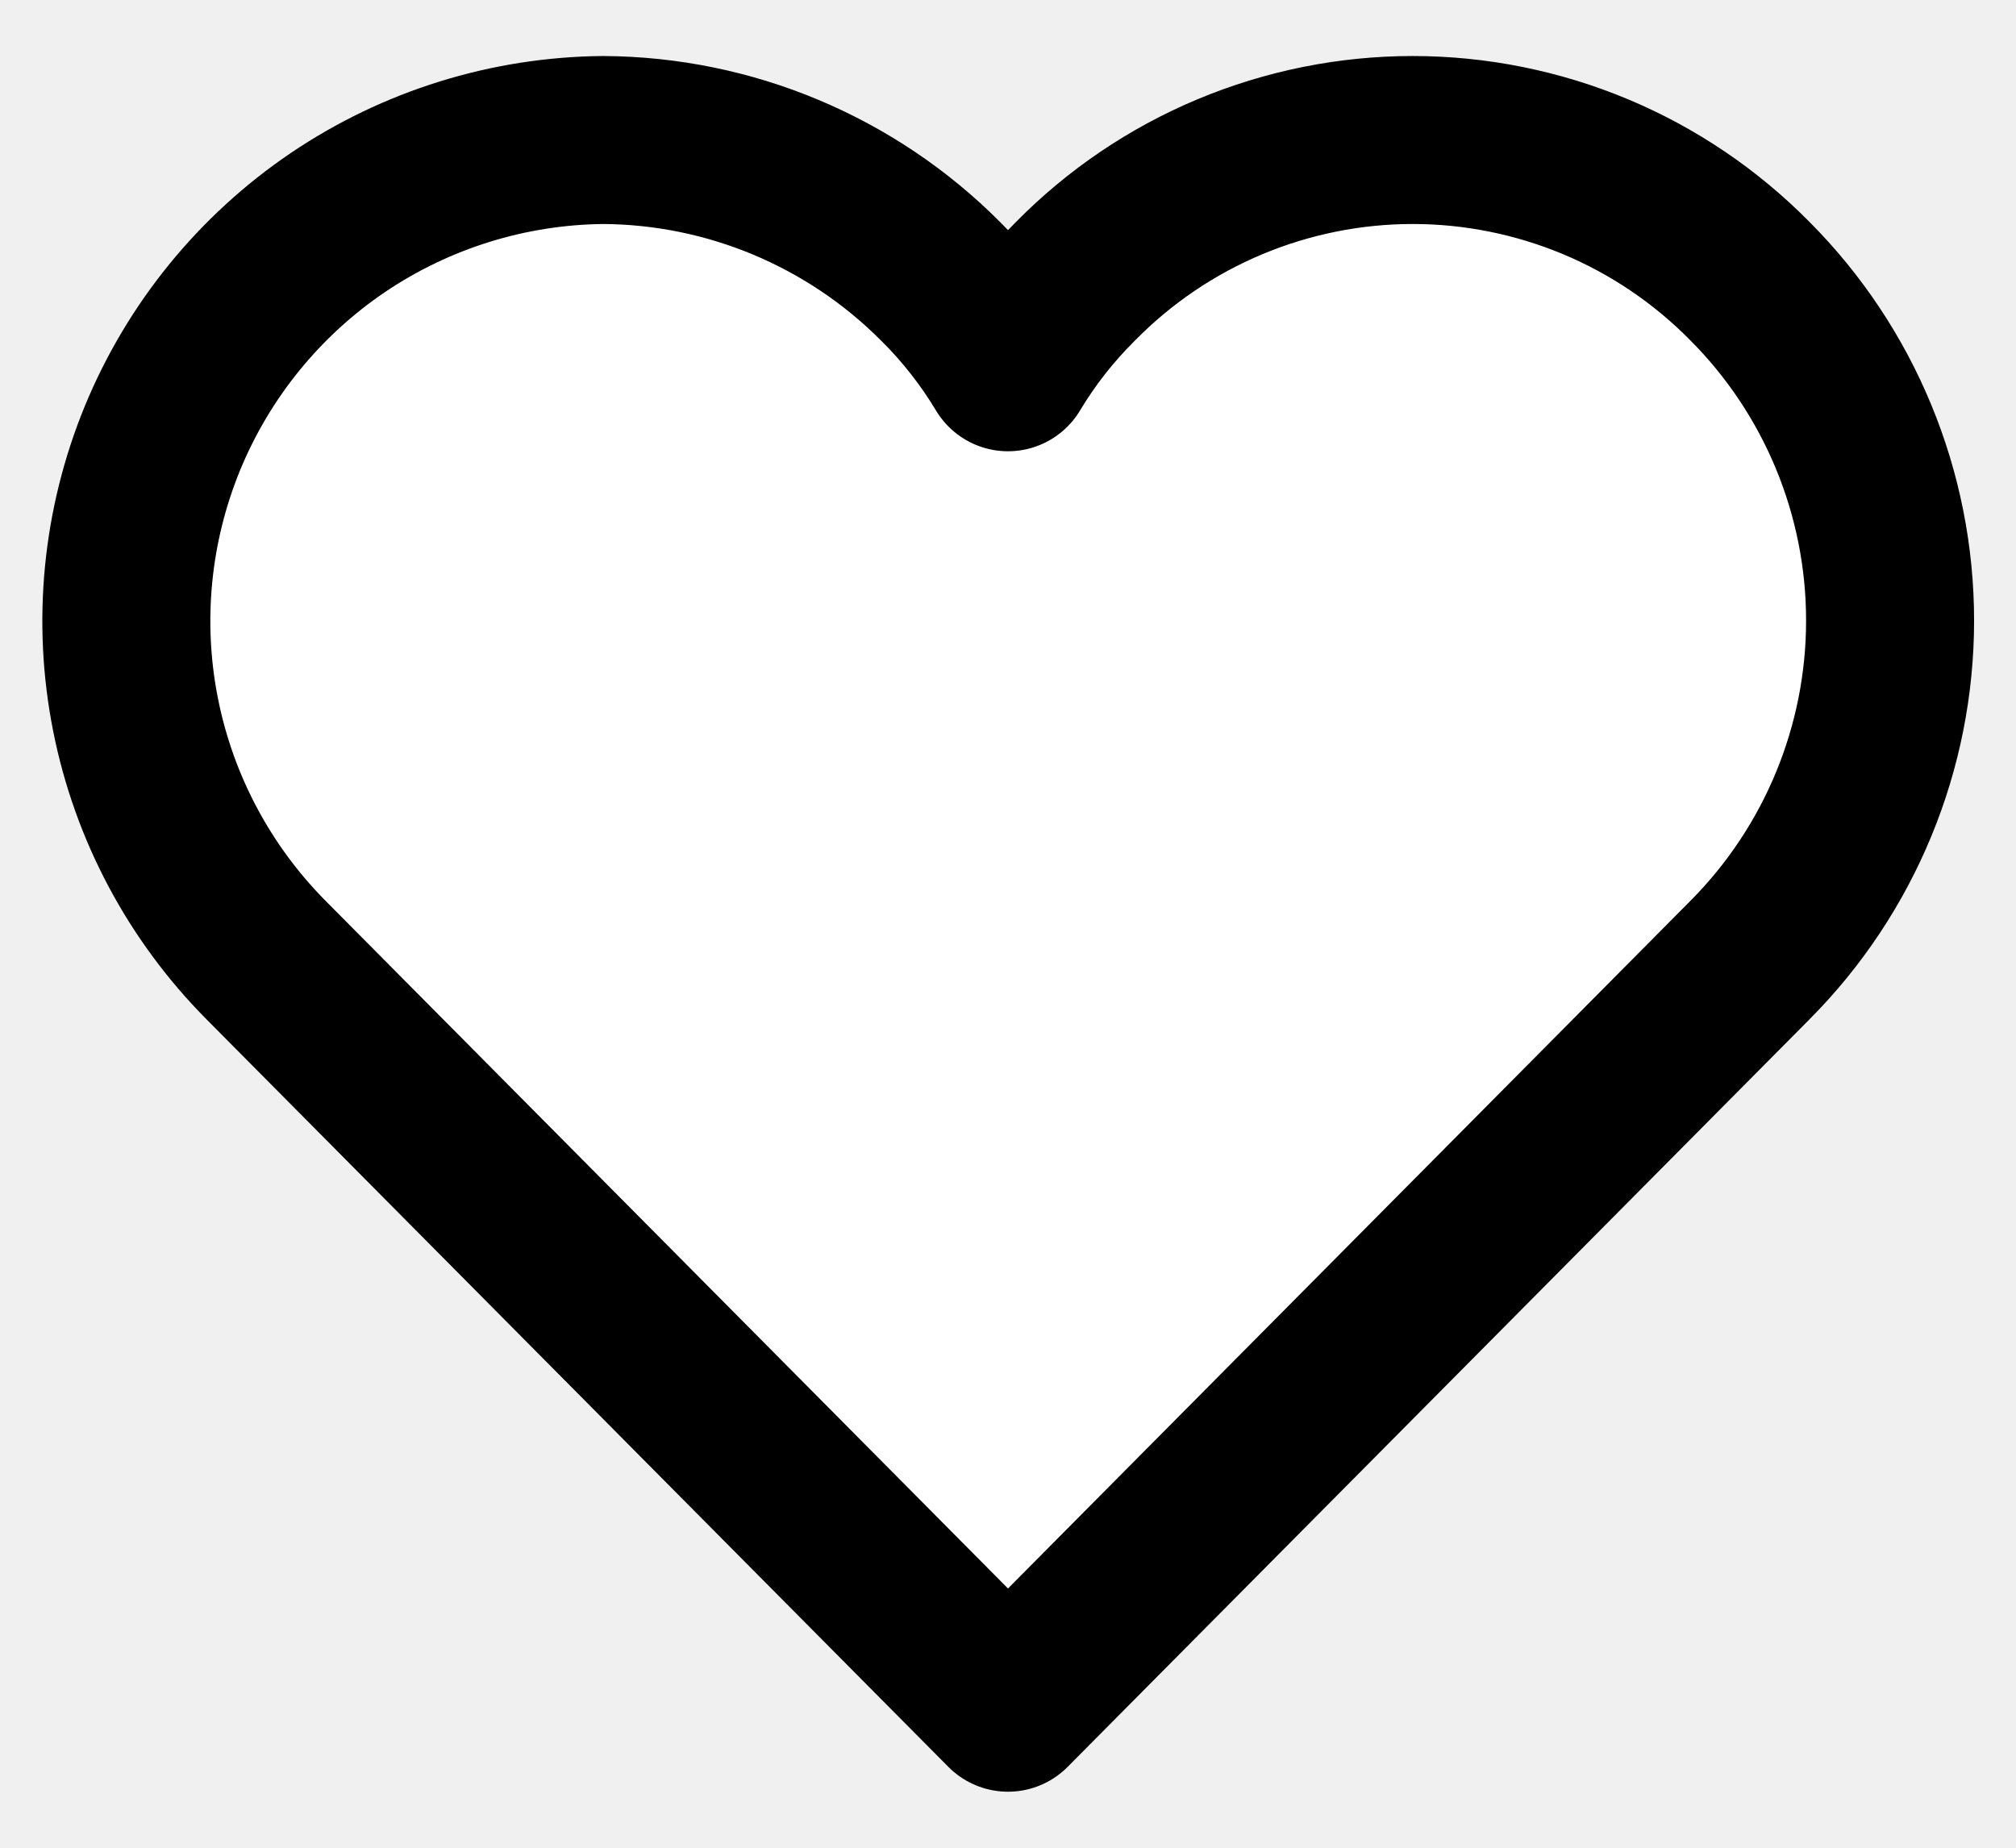
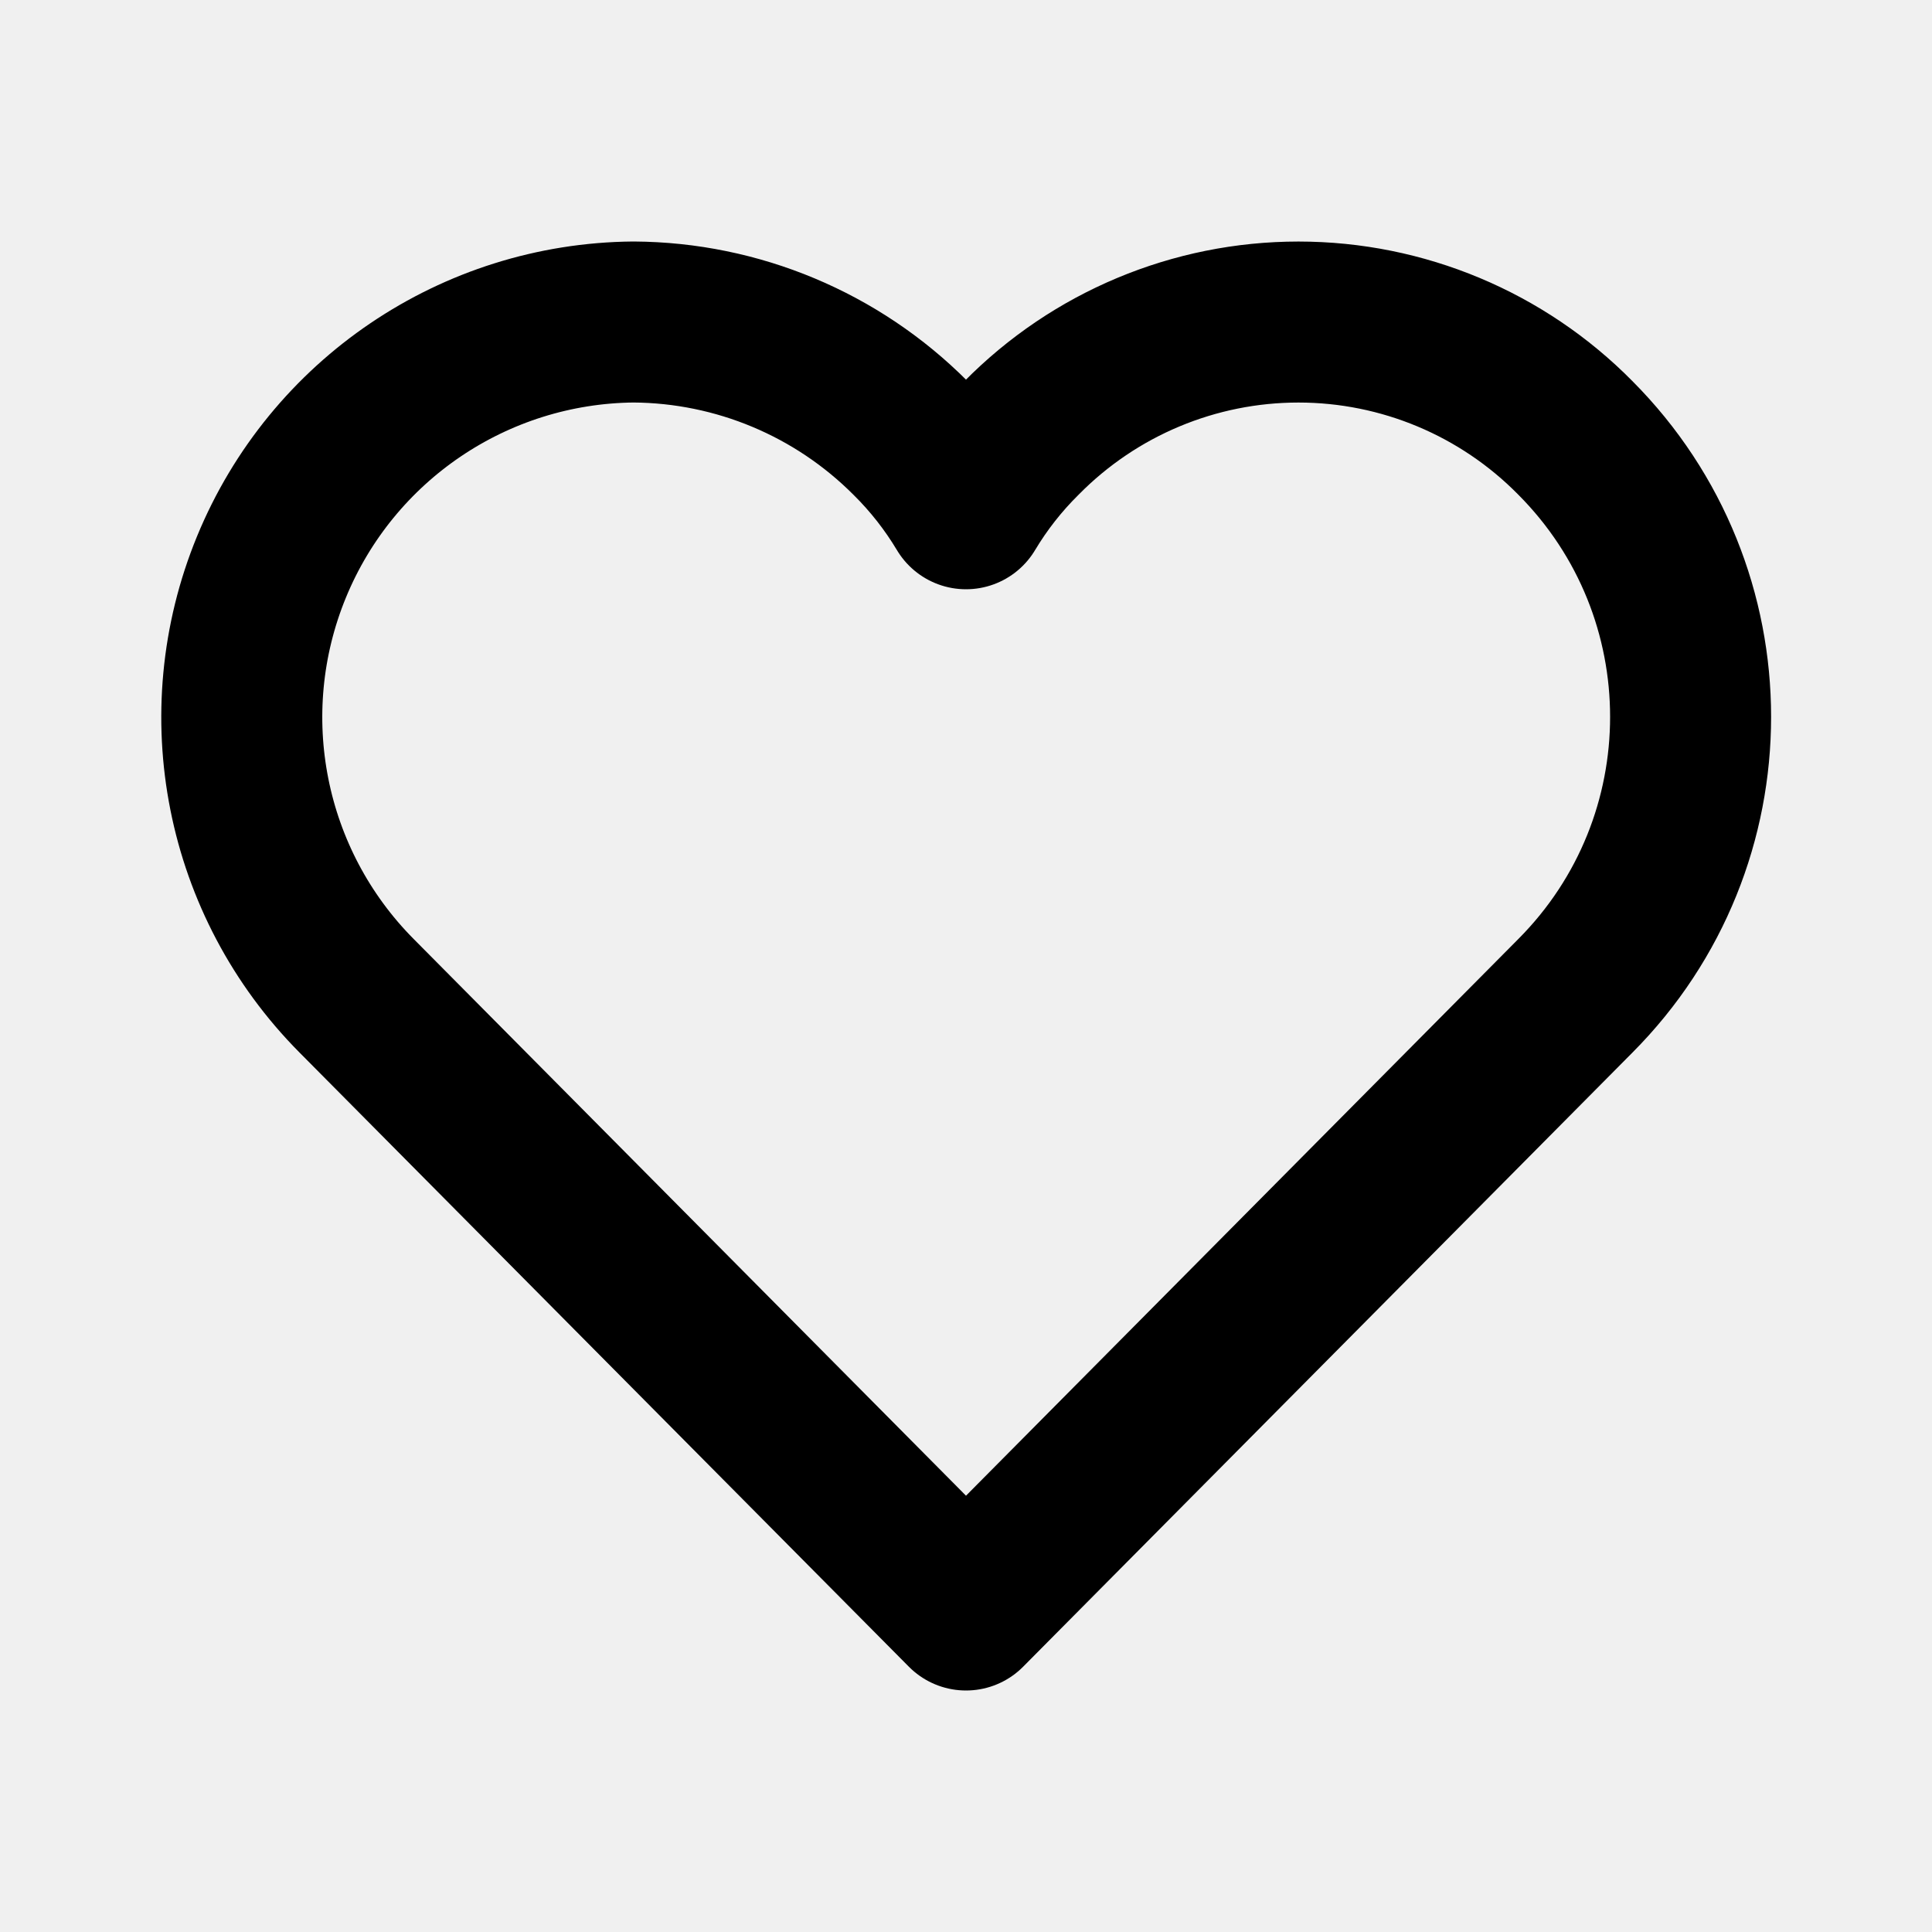
- <svg xmlns="http://www.w3.org/2000/svg" width="24" height="22" viewBox="0 0 24 22" fill="none">
-   <path d="M20.832 3.347C21.901 4.42 22.501 5.874 22.501 7.389C22.501 8.904 21.901 10.358 20.832 11.432L12 20.333L3.168 11.432C2.374 10.632 1.833 9.616 1.614 8.511C1.394 7.405 1.506 6.26 1.934 5.217C2.363 4.175 3.089 3.282 4.022 2.65C4.956 2.019 6.055 1.677 7.182 1.667C8.689 1.676 10.131 2.28 11.195 3.347C11.505 3.654 11.776 3.999 12 4.373C12.224 3.999 12.495 3.654 12.805 3.347C13.329 2.815 13.954 2.392 14.643 2.104C15.332 1.816 16.072 1.667 16.818 1.667C17.565 1.667 18.305 1.816 18.994 2.104C19.683 2.392 20.307 2.815 20.832 3.347V3.347Z" fill="white" stroke="black" stroke-width="2" stroke-linecap="round" stroke-linejoin="round" />
+ <svg xmlns="http://www.w3.org/2000/svg" class="icon line" width="48" height="48" id="favourite" viewBox="0 0 24 24">
+   <path d="M19.57,5.44a4.91,4.91,0,0,1,0,6.93L12,20,4.43,12.37A4.91,4.91,0,0,1,7.87,4a4.9,4.9,0,0,1,3.44,1.44,4.46,4.46,0,0,1,.69.88,4.46,4.46,0,0,1,.69-.88,4.83,4.83,0,0,1,6.88,0Z" style="fill: none; stroke: rgb(0, 0, 0); stroke-linecap: round; stroke-linejoin: round; stroke-width: 2;" />
</svg>
